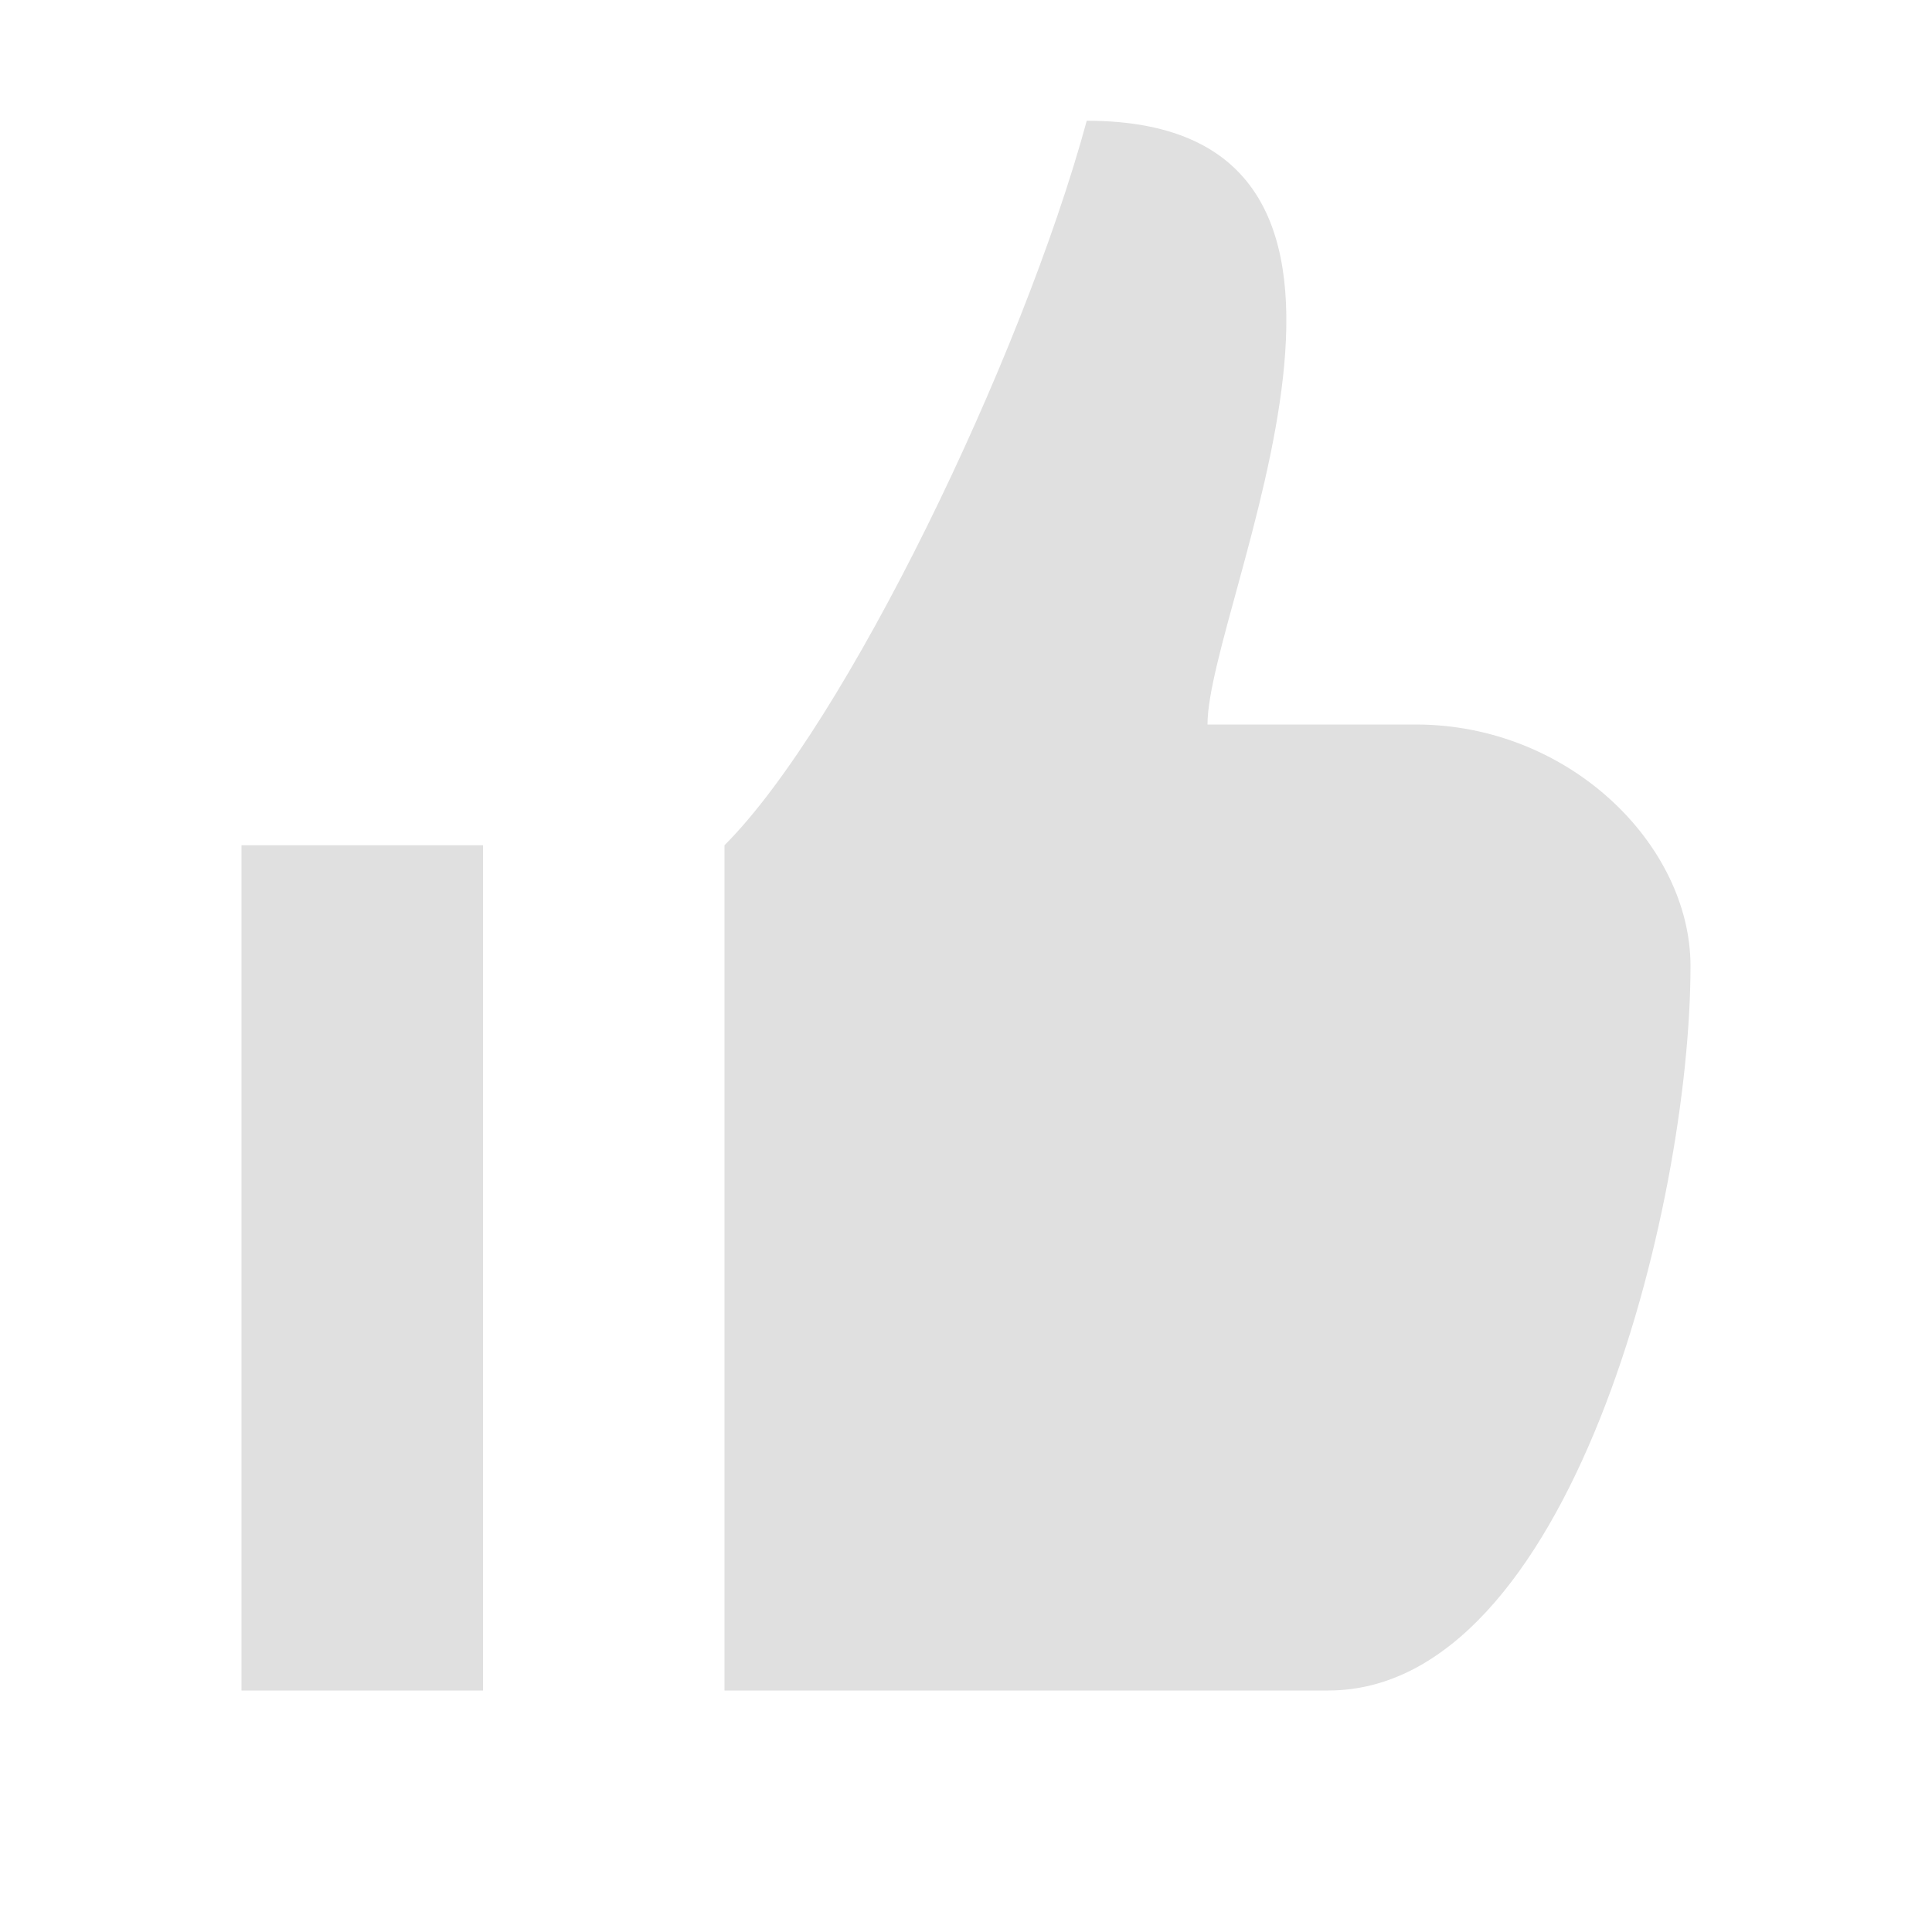
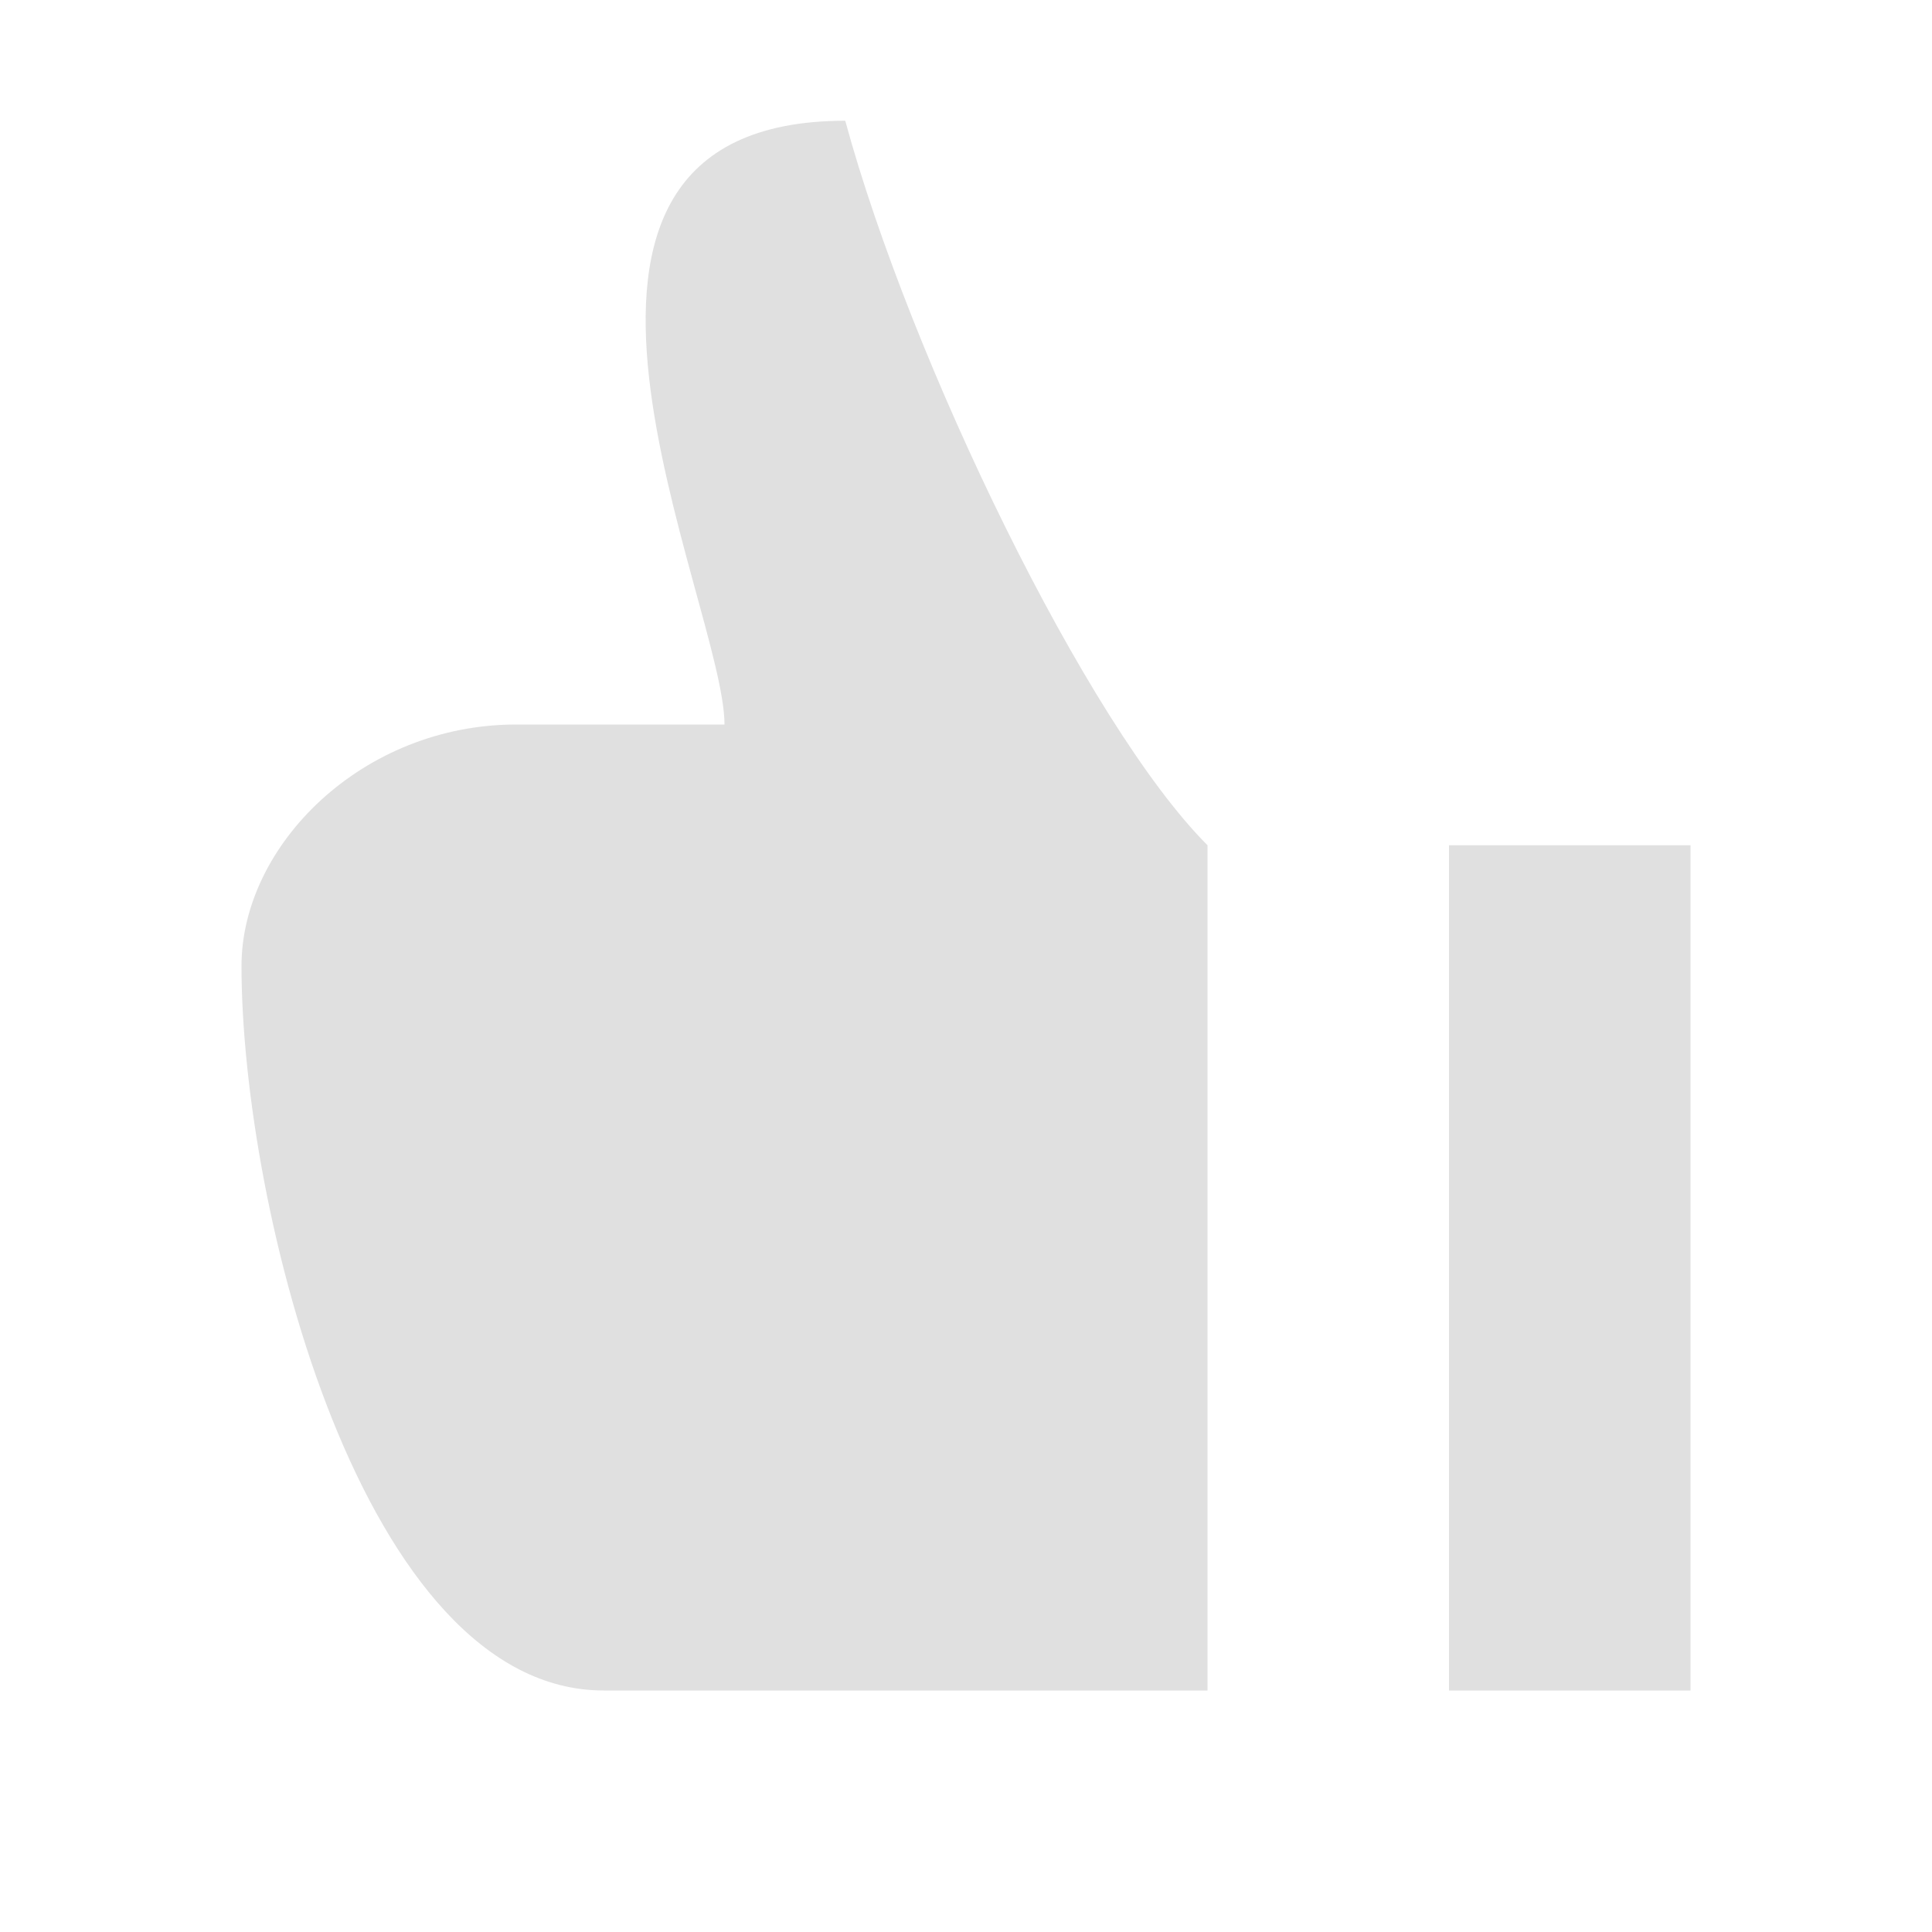
<svg xmlns="http://www.w3.org/2000/svg" width="16" height="16">
  <path fill="#e9afaf" d="M1 7v8M4 15V7" paint-order="fill markers stroke" />
-   <path fill="#e0e0e0" d="M2 7v7H4V7ZM6 7v7h5c2 0 3-4 3-6C14 7 13 6 11.724 6H10C10 5 12 1 9 1 8.463 2.976 7 6 6 7Z" paint-order="fill markers stroke" />
+   <path fill="#e0e0e0" d="m 14,7 v 7 H 12 V 7 Z m -4,0 v 7 H 5 C 3,14 2,10 2,8 2,7 3,6 4.276,6 H 6 C 6,5 4,1 7,1 7.537,2.976 9,6 10,7 Z" paint-order="fill markers stroke" />
</svg>
